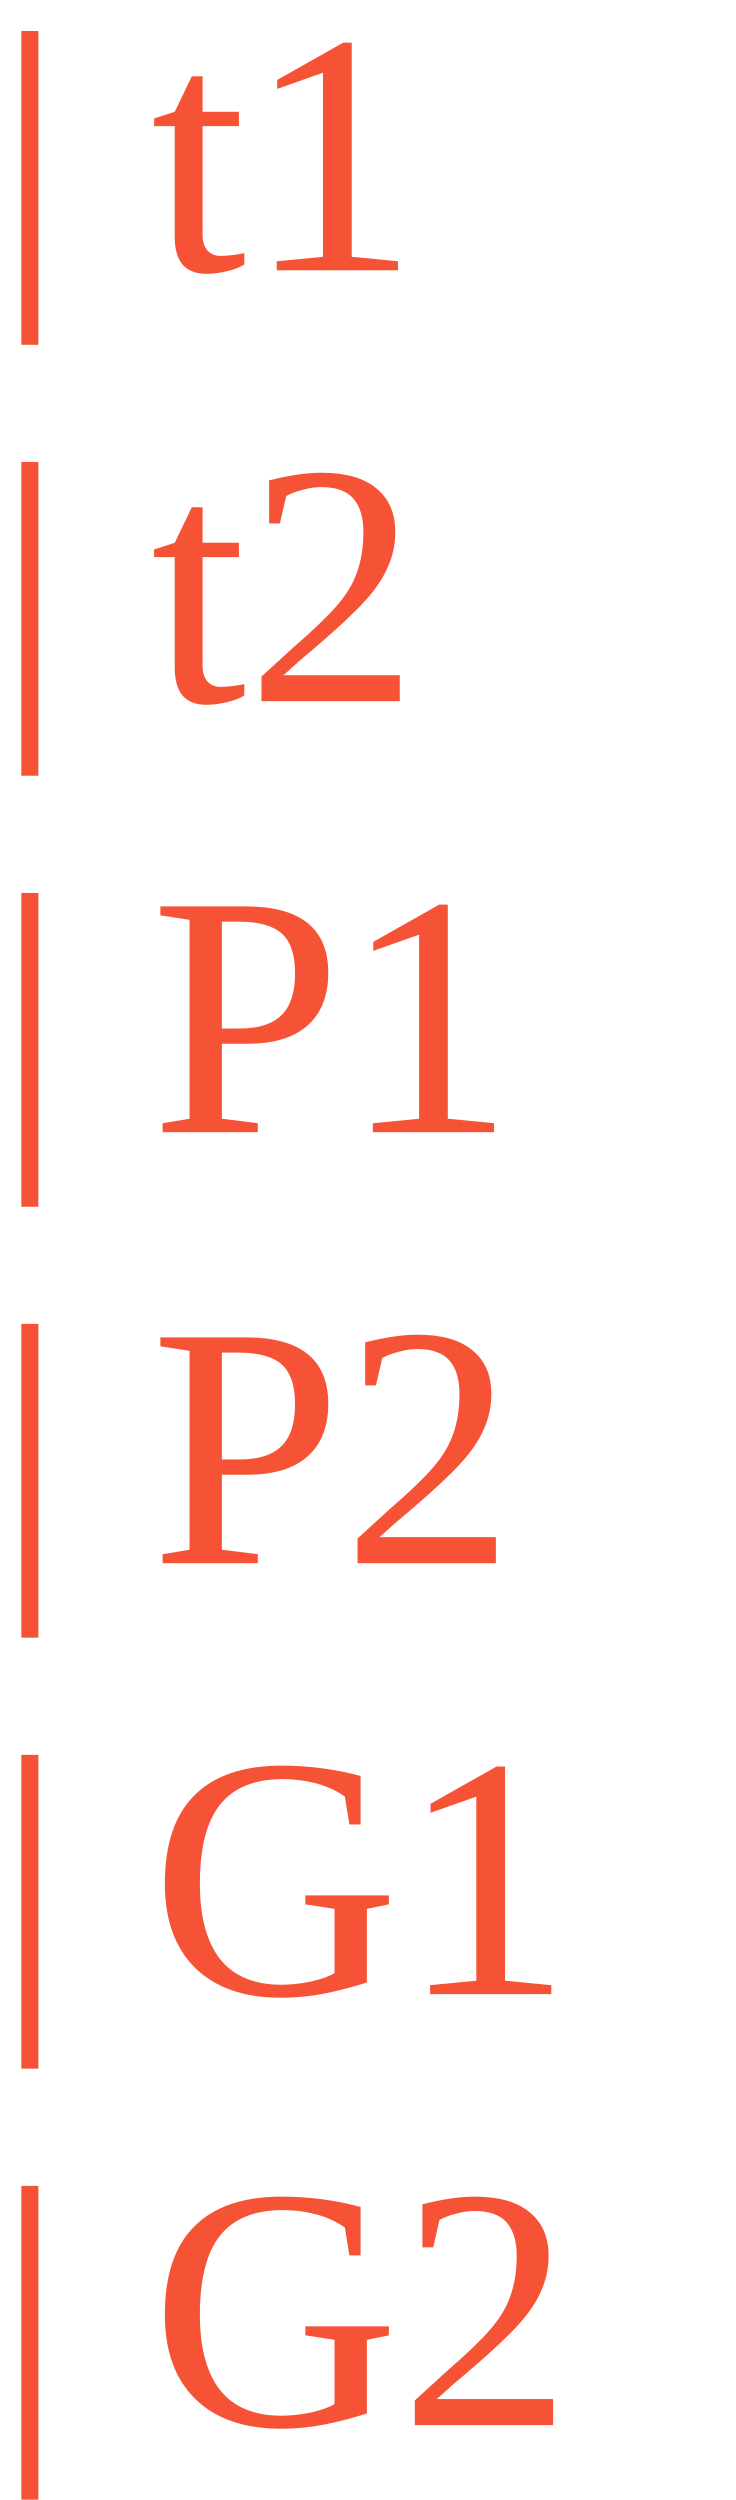
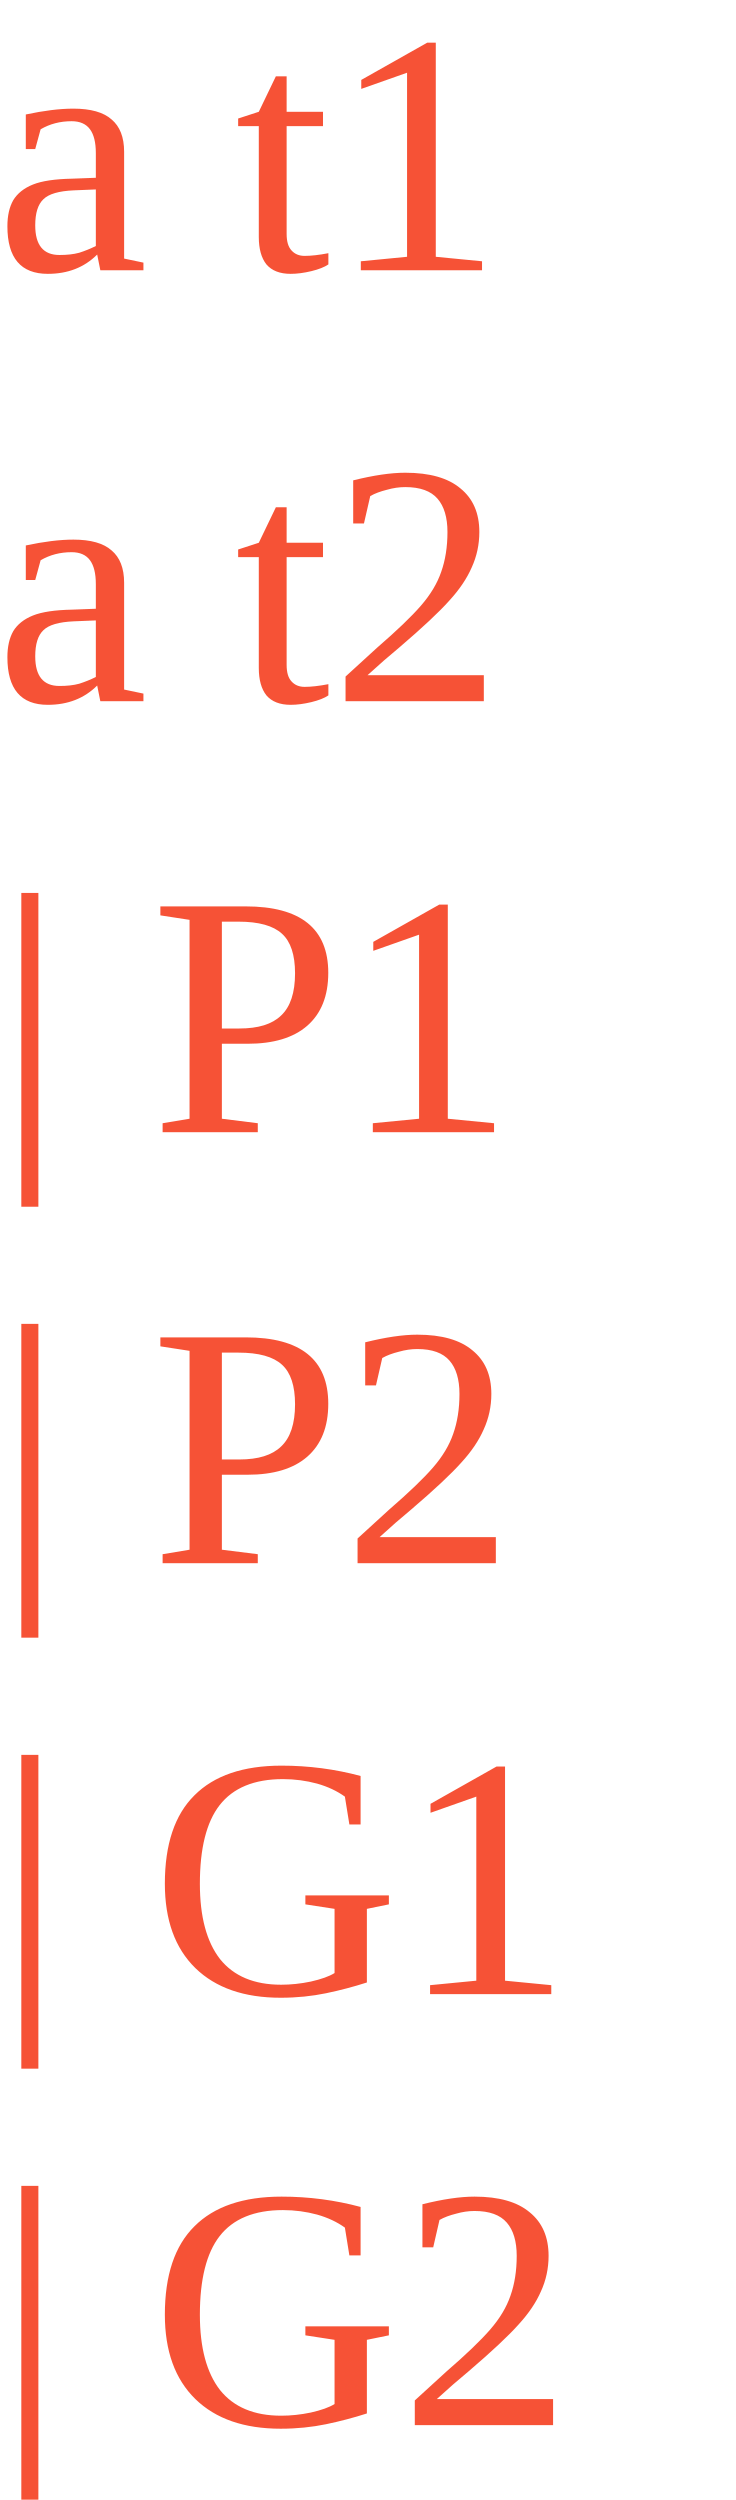
<svg xmlns="http://www.w3.org/2000/svg" width="6.769mm" height="23.022mm" viewBox="0 0 6.769 23.022" version="1.1" id="svg1">
  <defs id="defs1">
    <rect x="97.492" y="203.342" width="51.904" height="193.068" id="rect1" />
  </defs>
  <g id="layer1" transform="translate(-25.64902,-54.53544)">
    <text xml:space="preserve" id="text1" style="white-space:pre;shape-inside:url(#rect1);display:inline;fill:#f65236;fill-opacity:1;fill-rule:evenodd;stroke:none;stroke-opacity:1" transform="matrix(0.2645833,0,0,0.2645833,-0.1892796,0.3351499)">
-       <tspan x="97.492" y="214.26" id="tspan2">| t1
+       <tspan x="97.492" y="214.26" id="tspan2">a t1
</tspan>
-       <tspan x="97.492" y="229.26" id="tspan8">| t2
+       <tspan x="97.492" y="229.26" id="tspan8">a t2
</tspan>
      <tspan x="97.492" y="244.26" id="tspan9">| P1
</tspan>
      <tspan x="97.492" y="259.26" id="tspan10">| P2
</tspan>
      <tspan x="97.492" y="274.26" id="tspan11">| G1
</tspan>
      <tspan x="97.492" y="289.26" id="tspan12">| G2  </tspan>
    </text>
  </g>
</svg>
